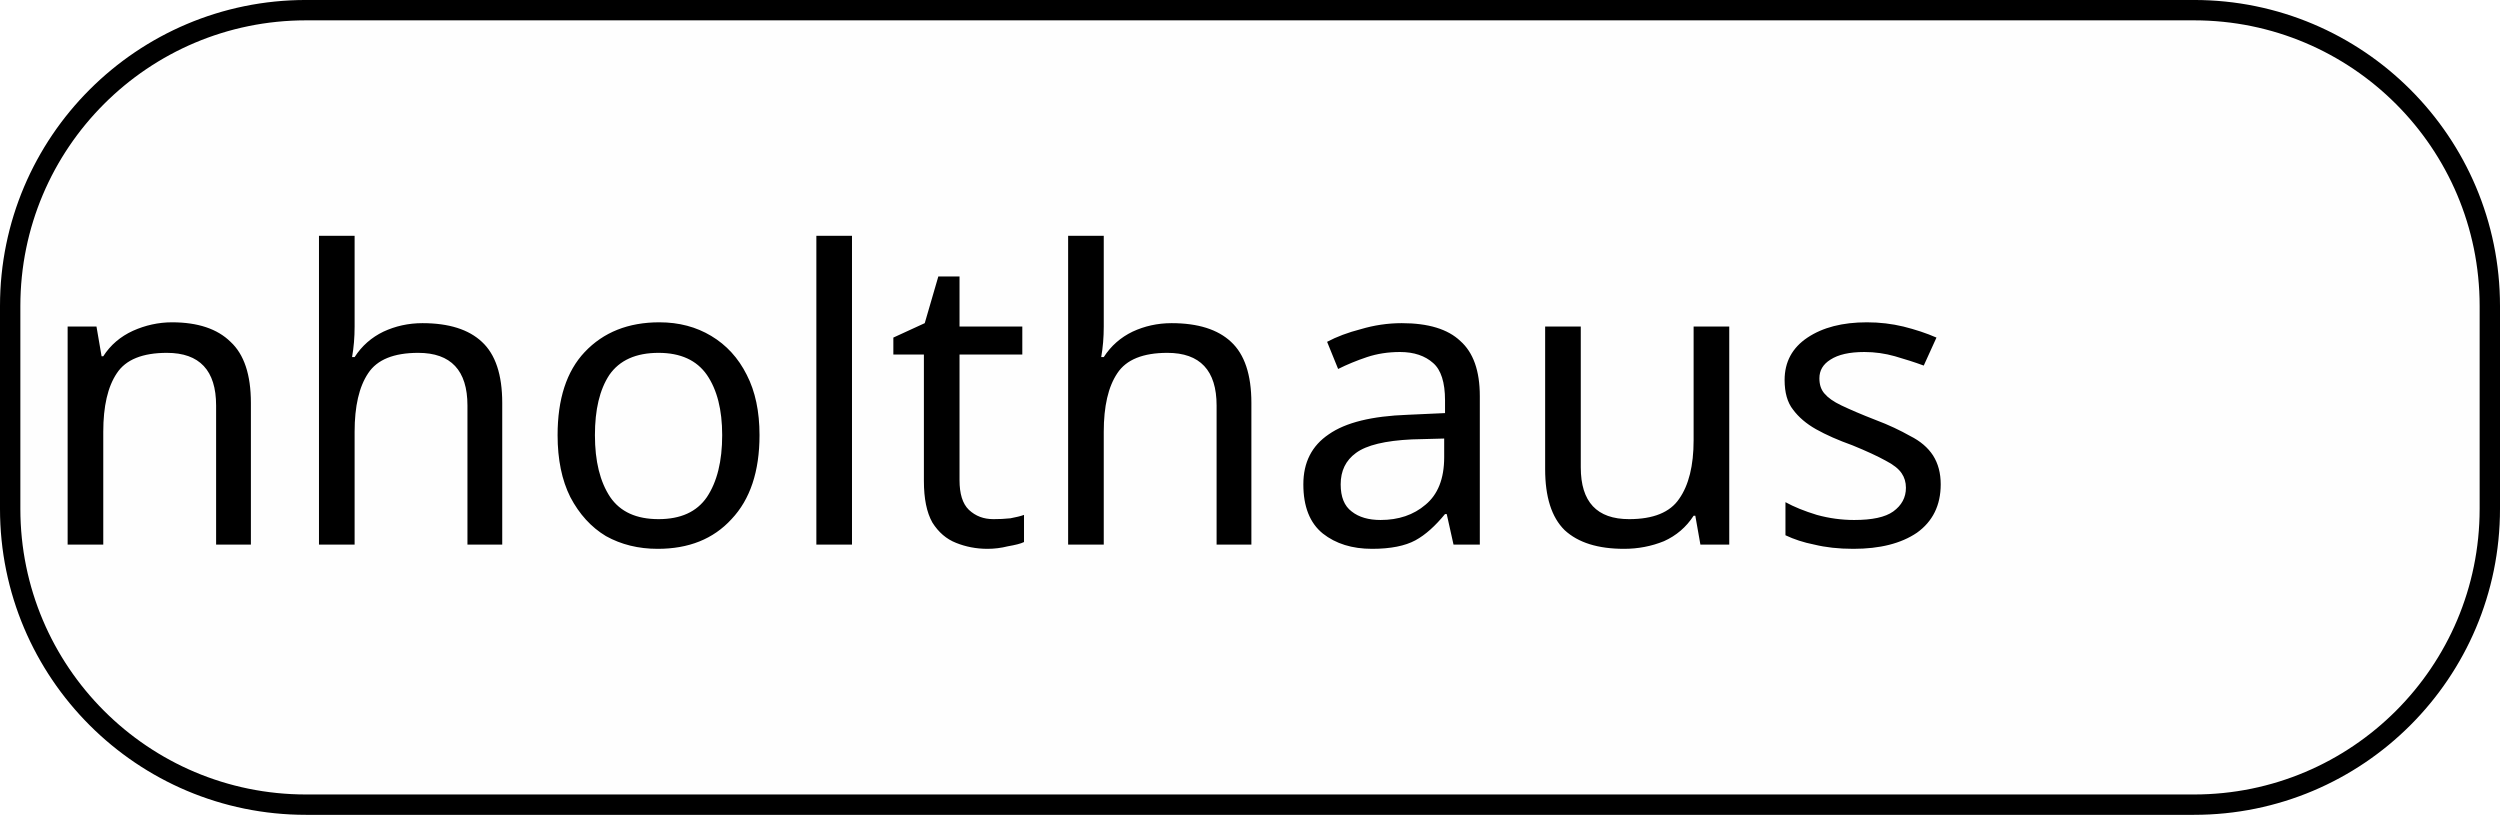
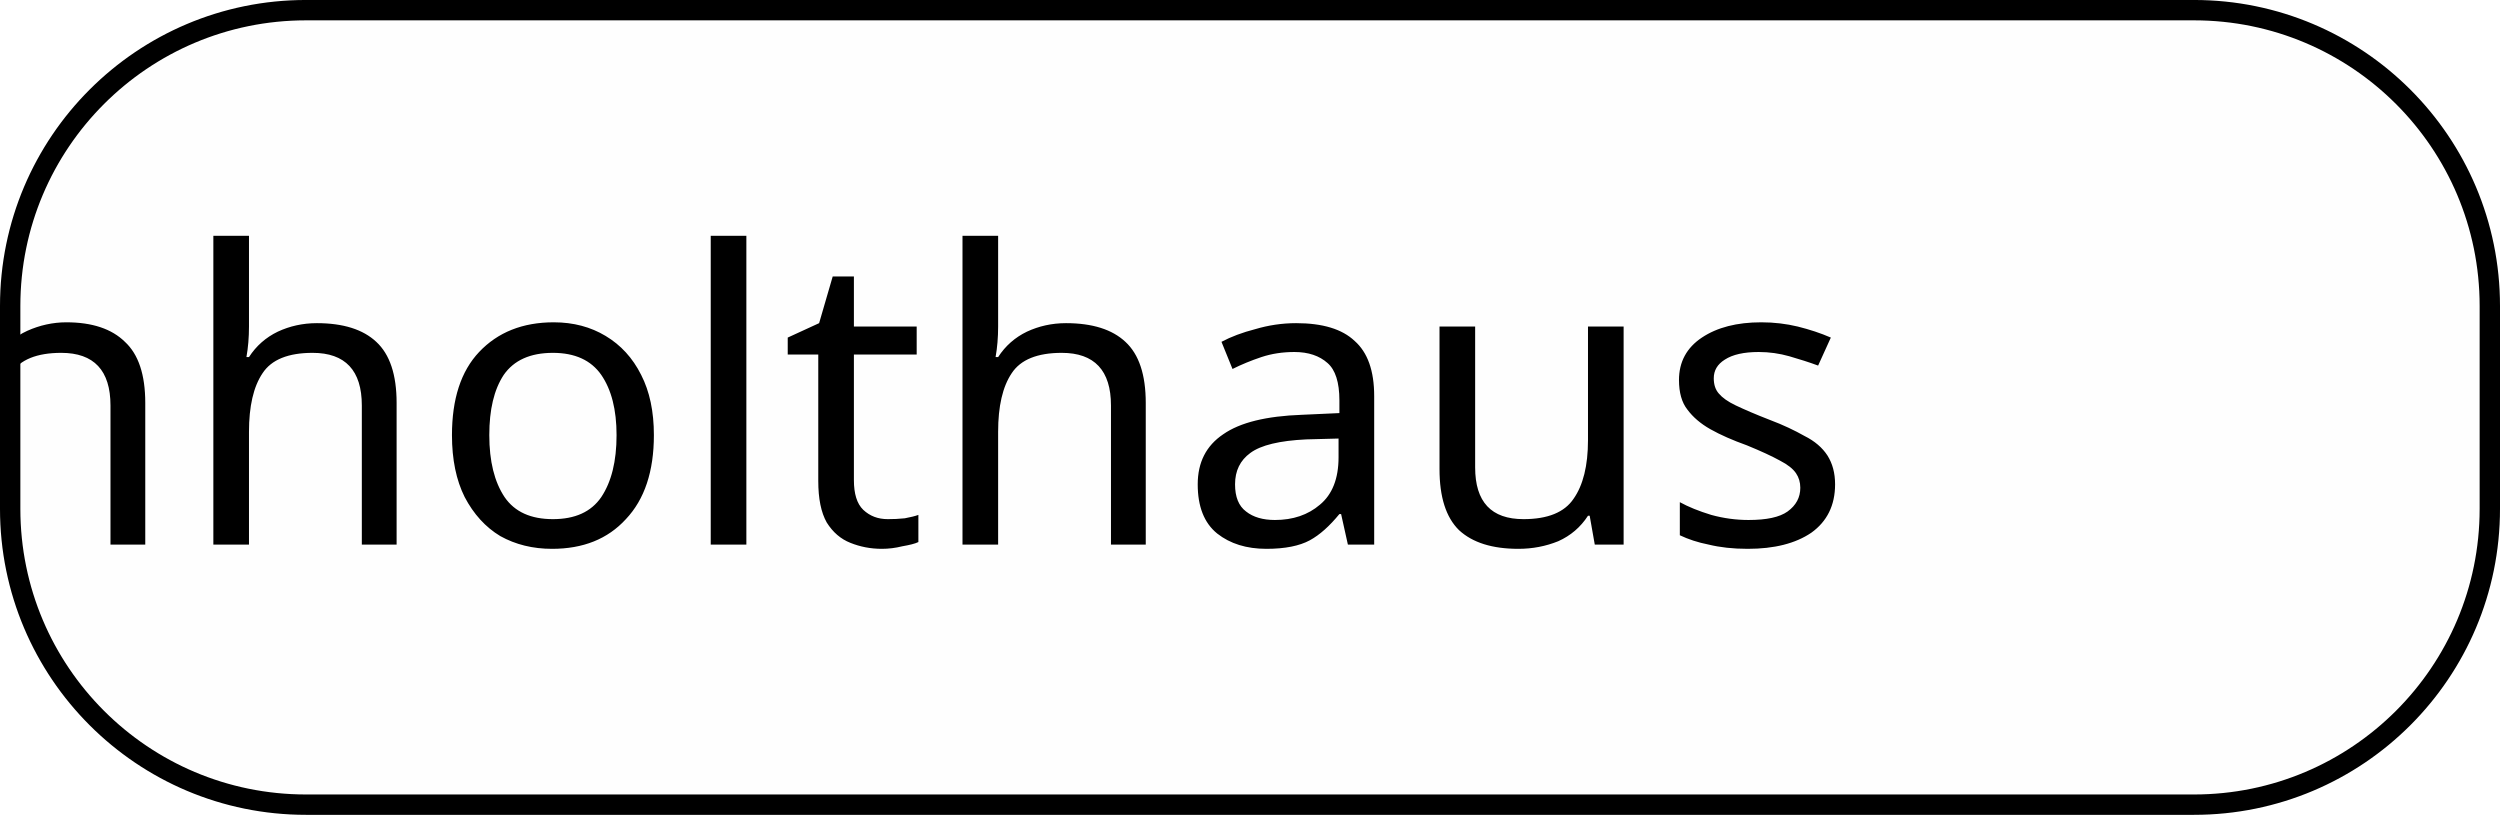
<svg xmlns="http://www.w3.org/2000/svg" width="46.042mm" height="15.006mm" viewBox="0 0 46.042 15.006" version="1.1" id="svg5">
  <defs id="defs2">
    <rect x="43.966" y="264.263" width="248.437" height="74.605" id="rect14042" />
  </defs>
  <g id="layer1" transform="translate(-21.5395,-71.82583)">
-     <rect style="opacity:1;fill:#fefefe;fill-opacity:1;stroke:#000000;stroke-width:0.375;stroke-miterlimit:4;stroke-dasharray:none;stroke-opacity:1" id="rect23388" width="45.667" height="14.632" x="21.727" y="72.013" ry="5.448" />
-     <text xml:space="preserve" style="font-size:7.49px;line-height:1.25;font-family:'JetBrains Mono';-inkscape-font-specification:'JetBrains Mono';text-align:center;text-anchor:middle;stroke-width:0.187" x="44.75" y="81.856" id="text2300">
-       <tspan id="tspan2298" style="stroke-width:0.187" x="44.75" y="81.856">nholthaus</tspan>
-     </text>
+     <g id="g5545">
+       <rect style="opacity:1;fill:#fefefe;fill-opacity:1;stroke:#000000;stroke-width:0.375;stroke-miterlimit:4;stroke-dasharray:none;stroke-opacity:1" id="rect23388" width="45.667" height="14.632" x="21.727" y="72.013" ry="5.448" />
+       <text xml:space="preserve" style="font-size:7.49px;line-height:1.25;font-family:'JetBrains Mono';-inkscape-font-specification:'JetBrains Mono';text-align:center;text-anchor:middle;stroke-width:0.187" x="44.75" y="81.856" id="text2300">
+         <tspan id="tspan2298" style="stroke-width:0.187" x="44.75" y="81.856">nholthaus</tspan>
+       </text>
+     </g>
    <text xml:space="preserve" transform="scale(0.2645833)" id="text14040" style="font-size:40px;line-height:1.25;font-family:'JetBrains Mono';-inkscape-font-specification:'JetBrains Mono';text-align:center;white-space:pre;shape-inside:url(#rect14042);fill:none;fill-opacity:1;stroke:#000000;stroke-width:2;stroke-miterlimit:4;stroke-dasharray:none;stroke-opacity:1" />
  </g>
</svg>
